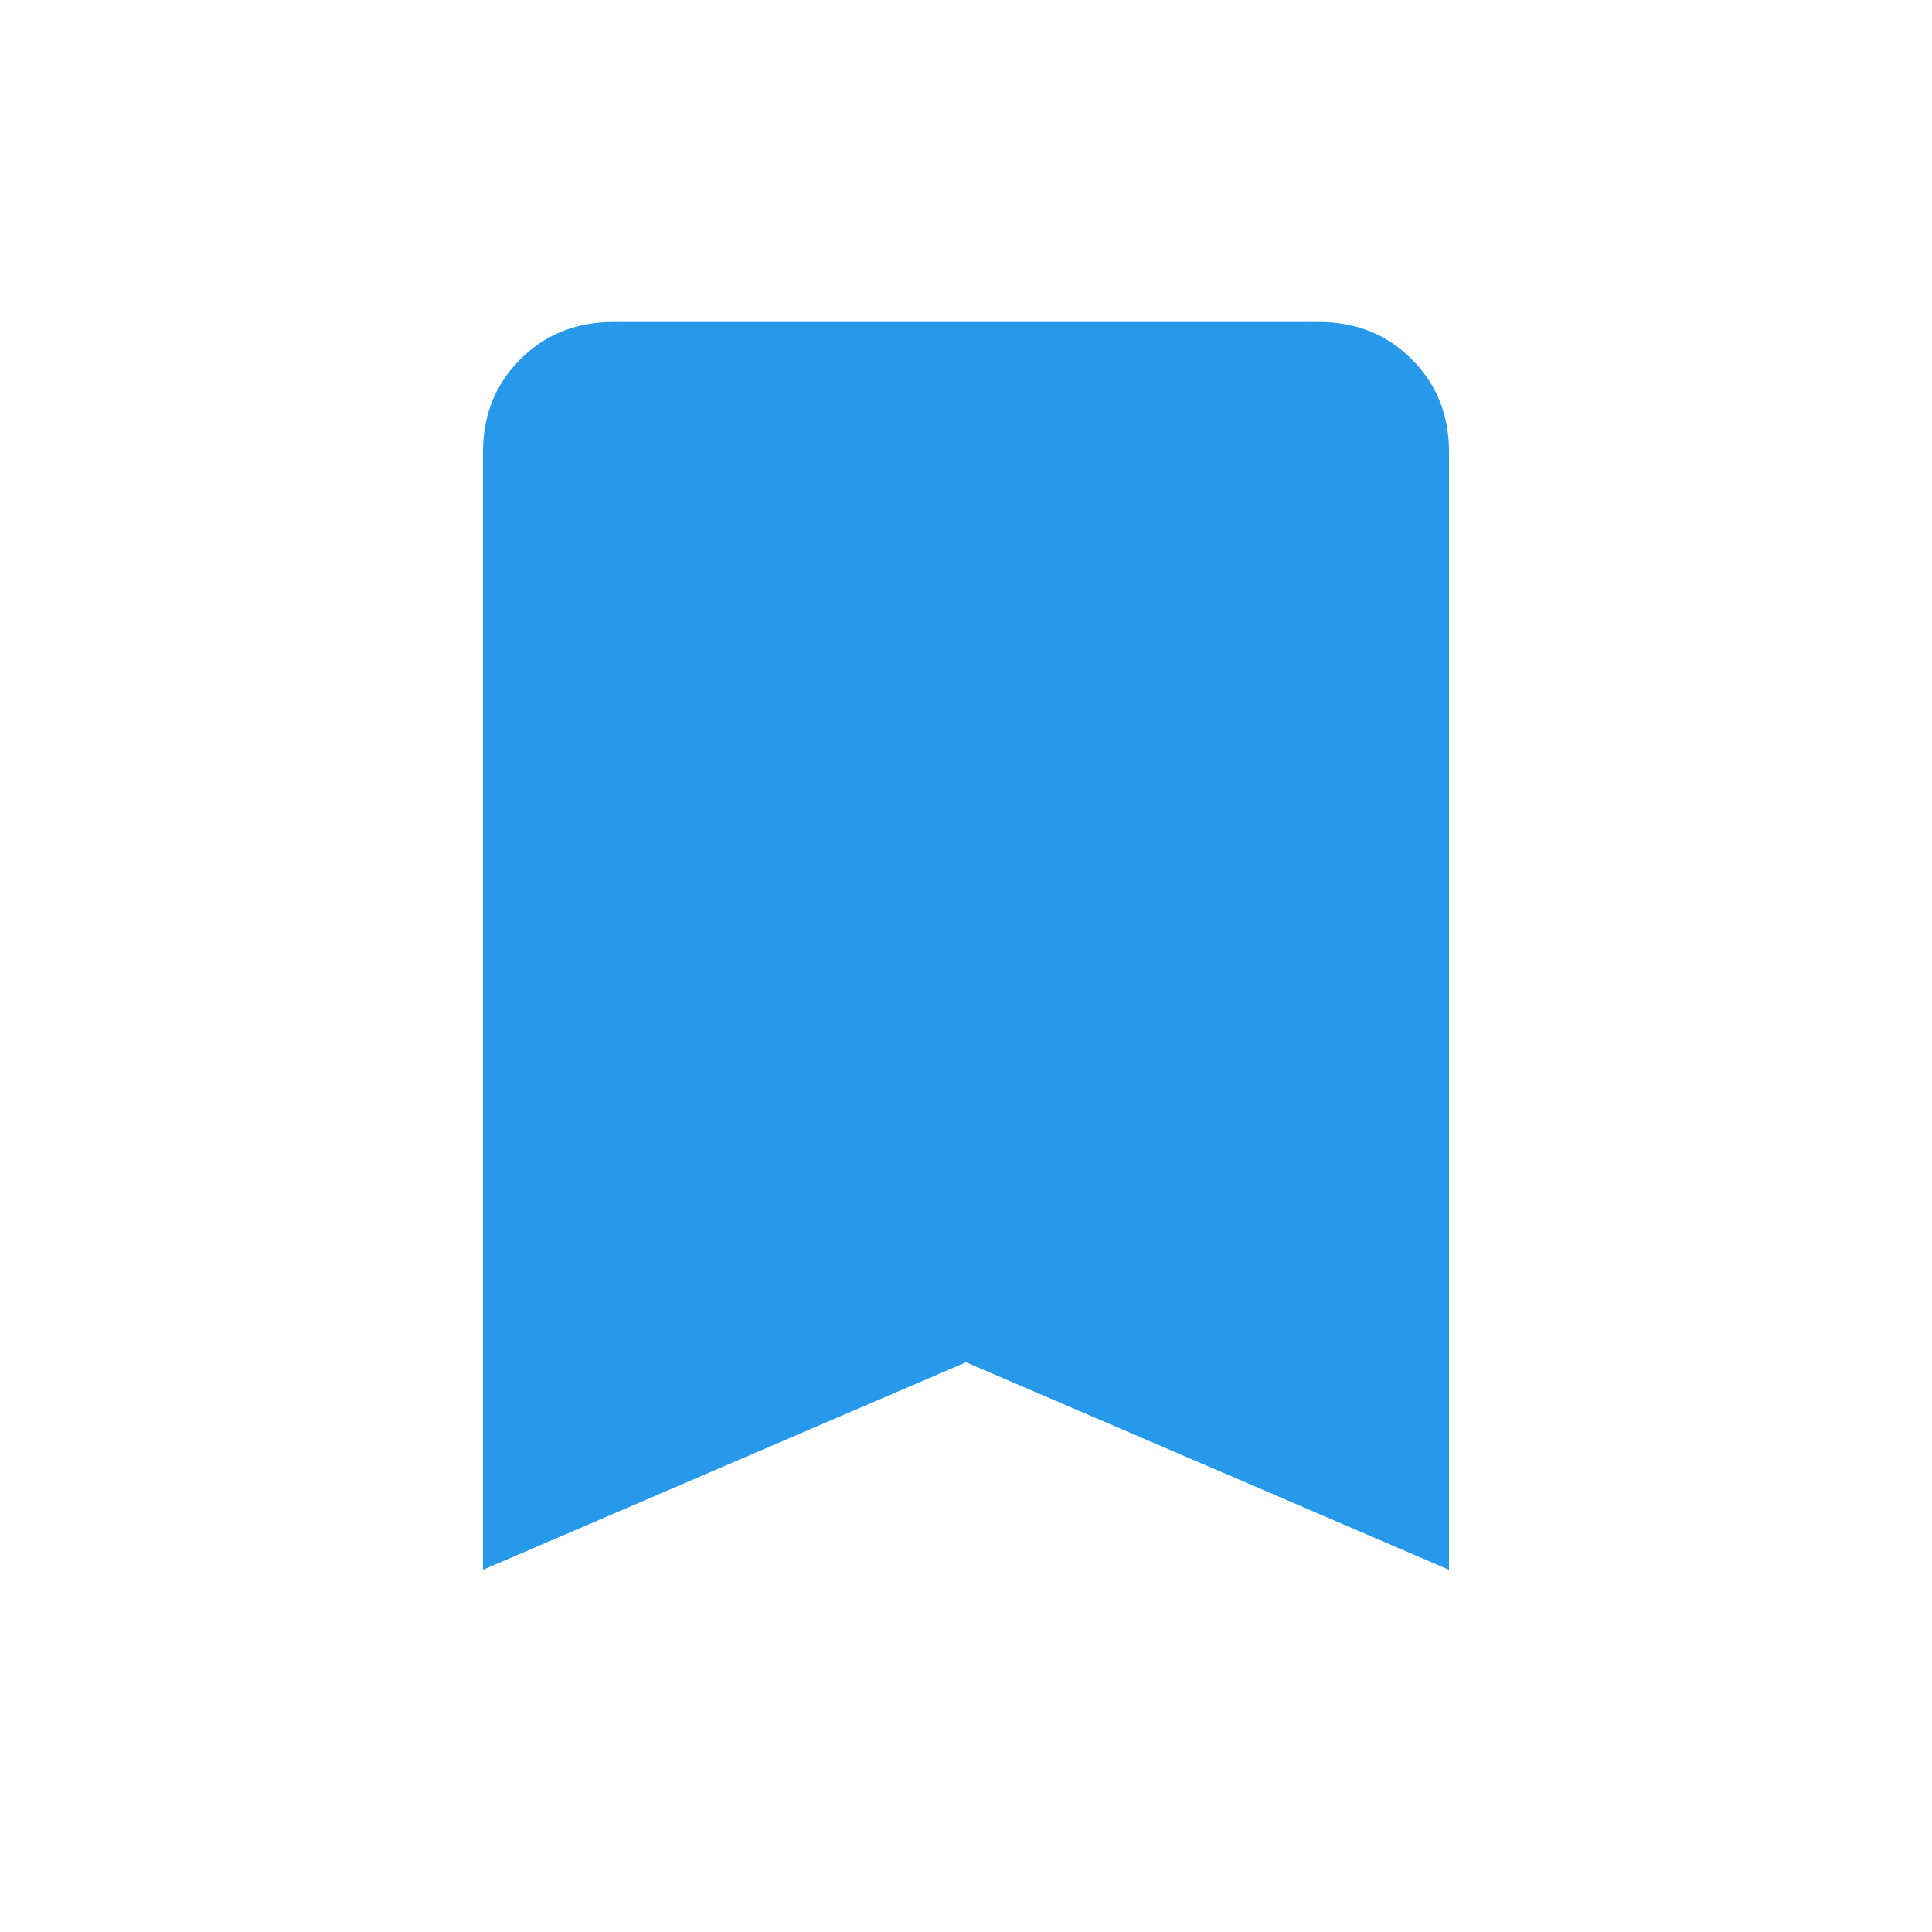
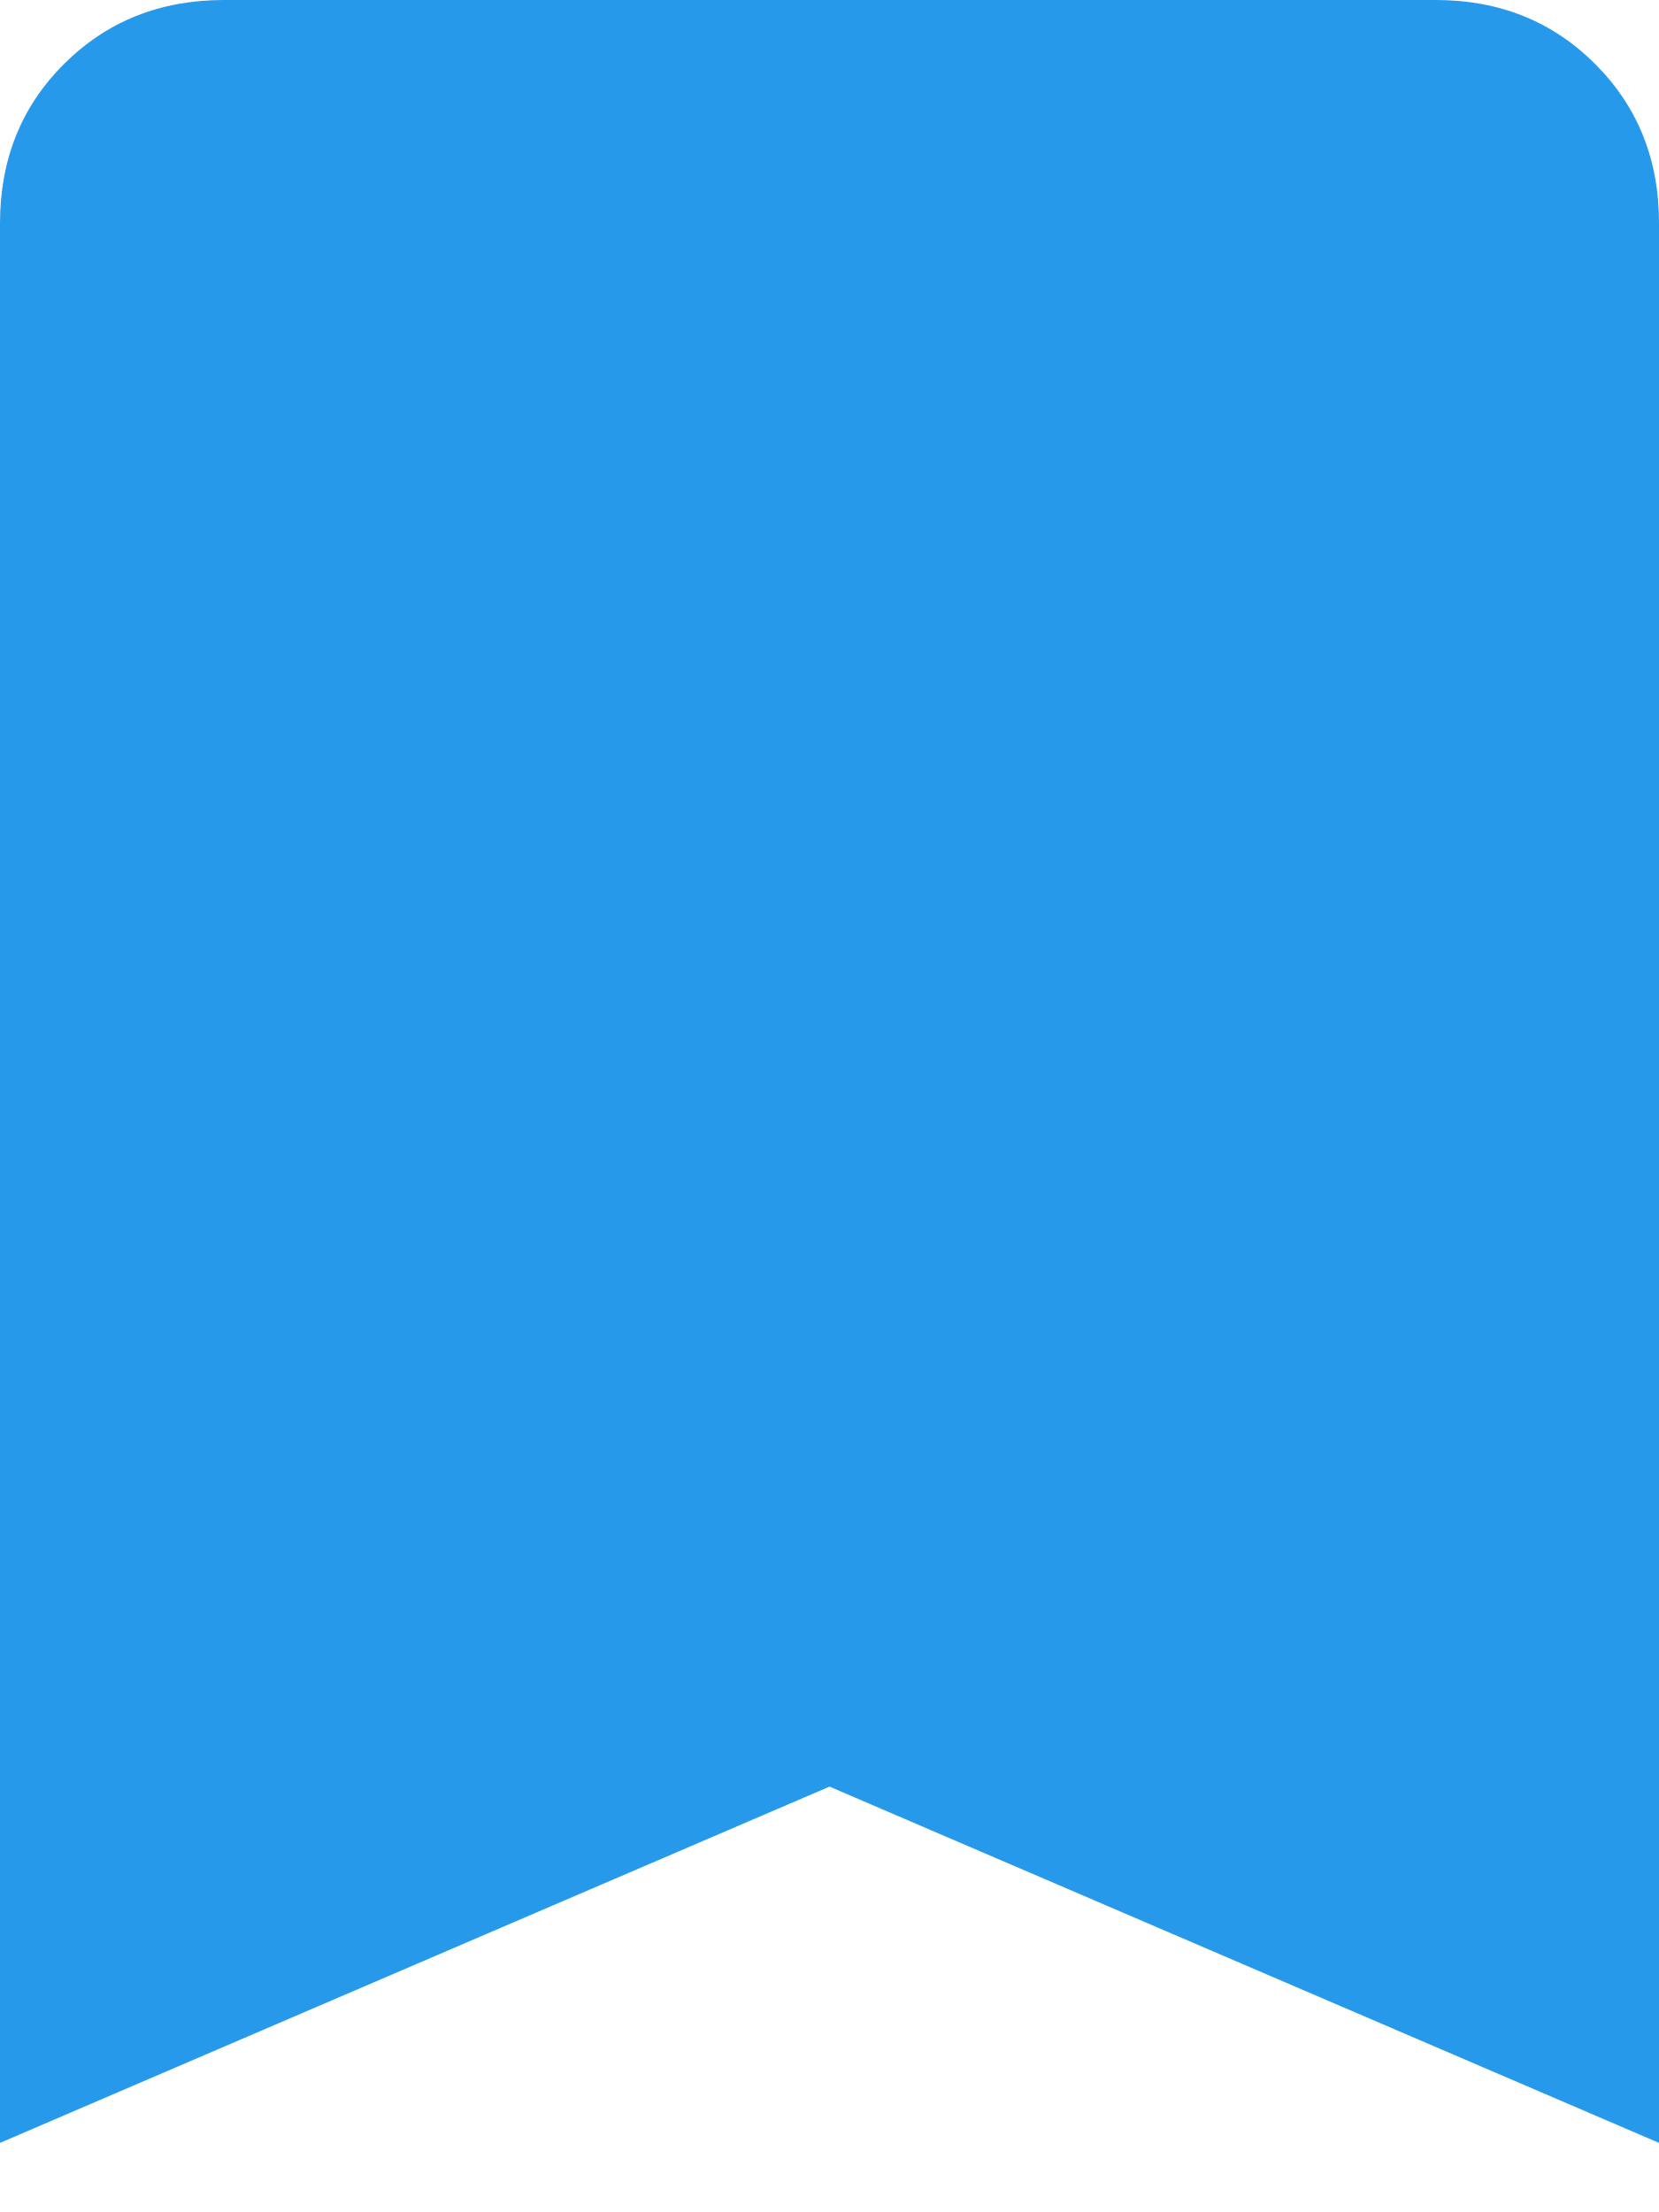
- <svg xmlns="http://www.w3.org/2000/svg" width="24" height="24" viewBox="0 0 24 24" fill="none">
-   <path d="M6 19.5V5.616C6 5.155 6.154 4.771 6.463 4.463C6.772 4.155 7.156 4.001 7.616 4H16.385C16.845 4 17.229 4.154 17.538 4.463C17.847 4.772 18.001 5.156 18 5.616V19.5L12 16.923L6 19.5Z" fill="#2699EB" />
+ <svg xmlns="http://www.w3.org/2000/svg" width="12" height="16" viewBox="0 0 12 16" fill="none">
+   <path d="M0 15.5V1.616C0 1.155 0.154 0.771 0.463 0.463C0.772 0.155 1.156 0.001 1.616 0H10.385C10.845 0 11.229 0.154 11.538 0.463C11.847 0.772 12.001 1.156 12 1.616V15.5L6 12.923L0 15.5Z" fill="#2699EB" />
</svg>
